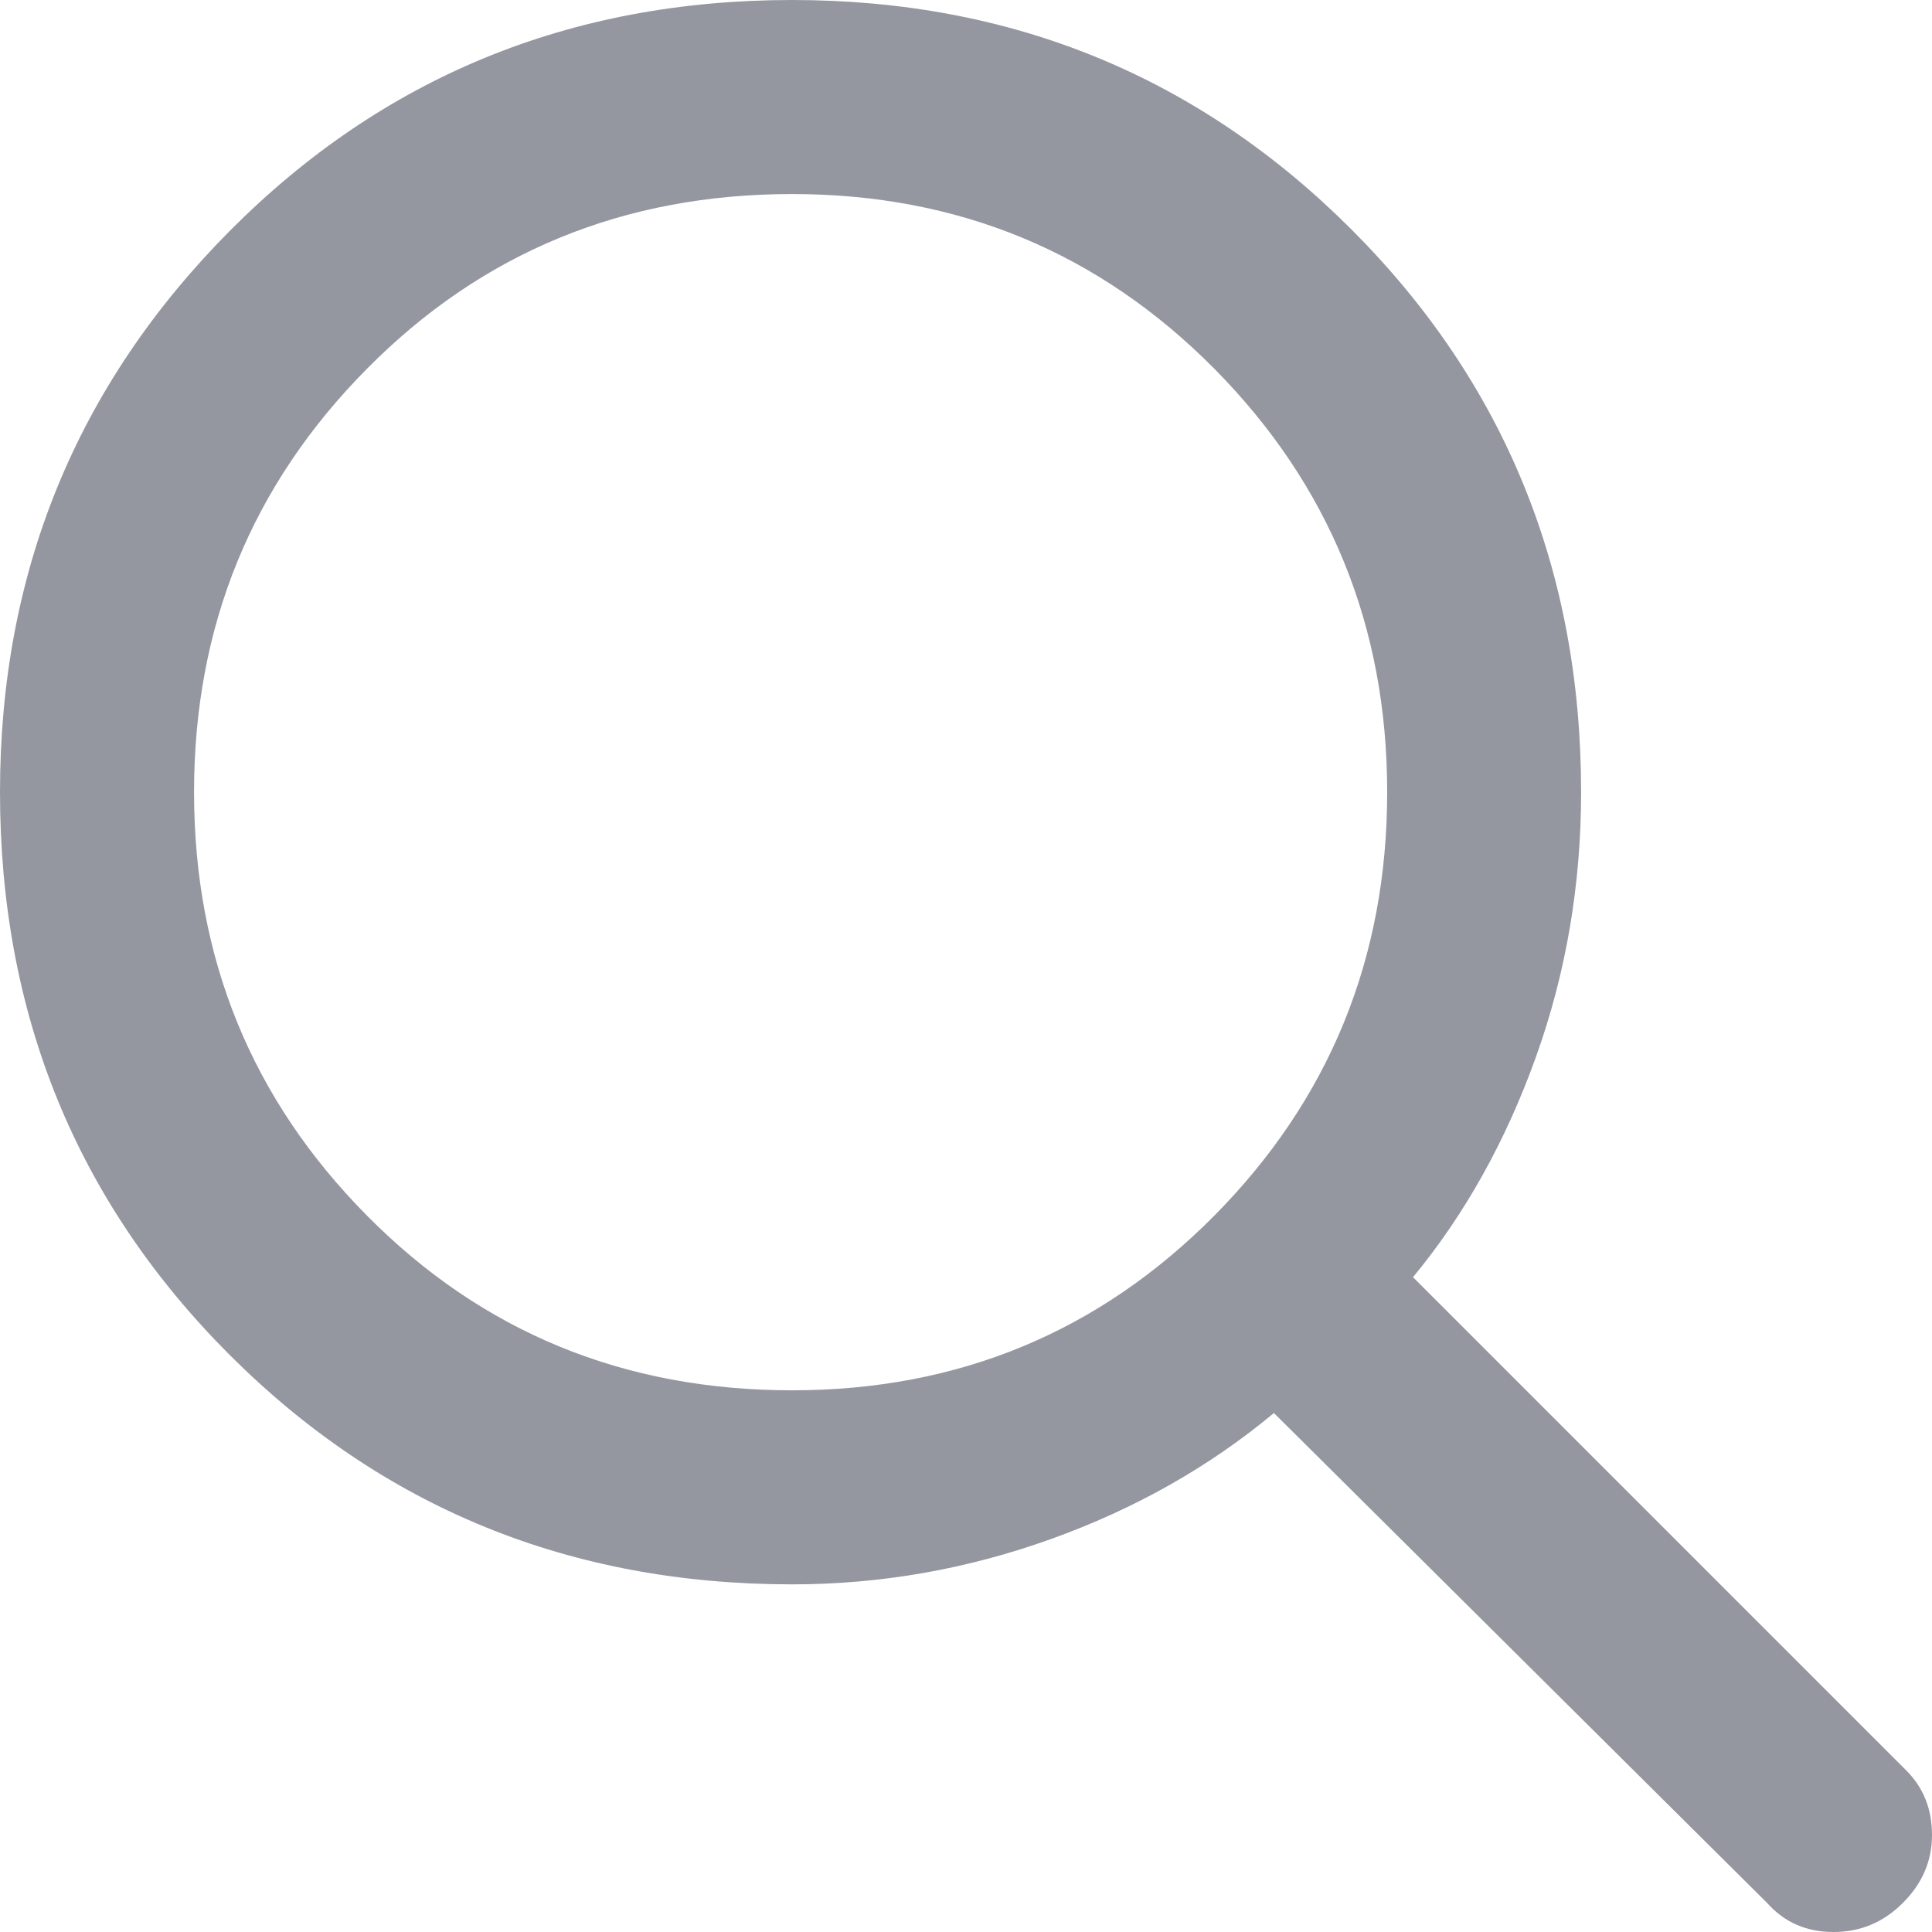
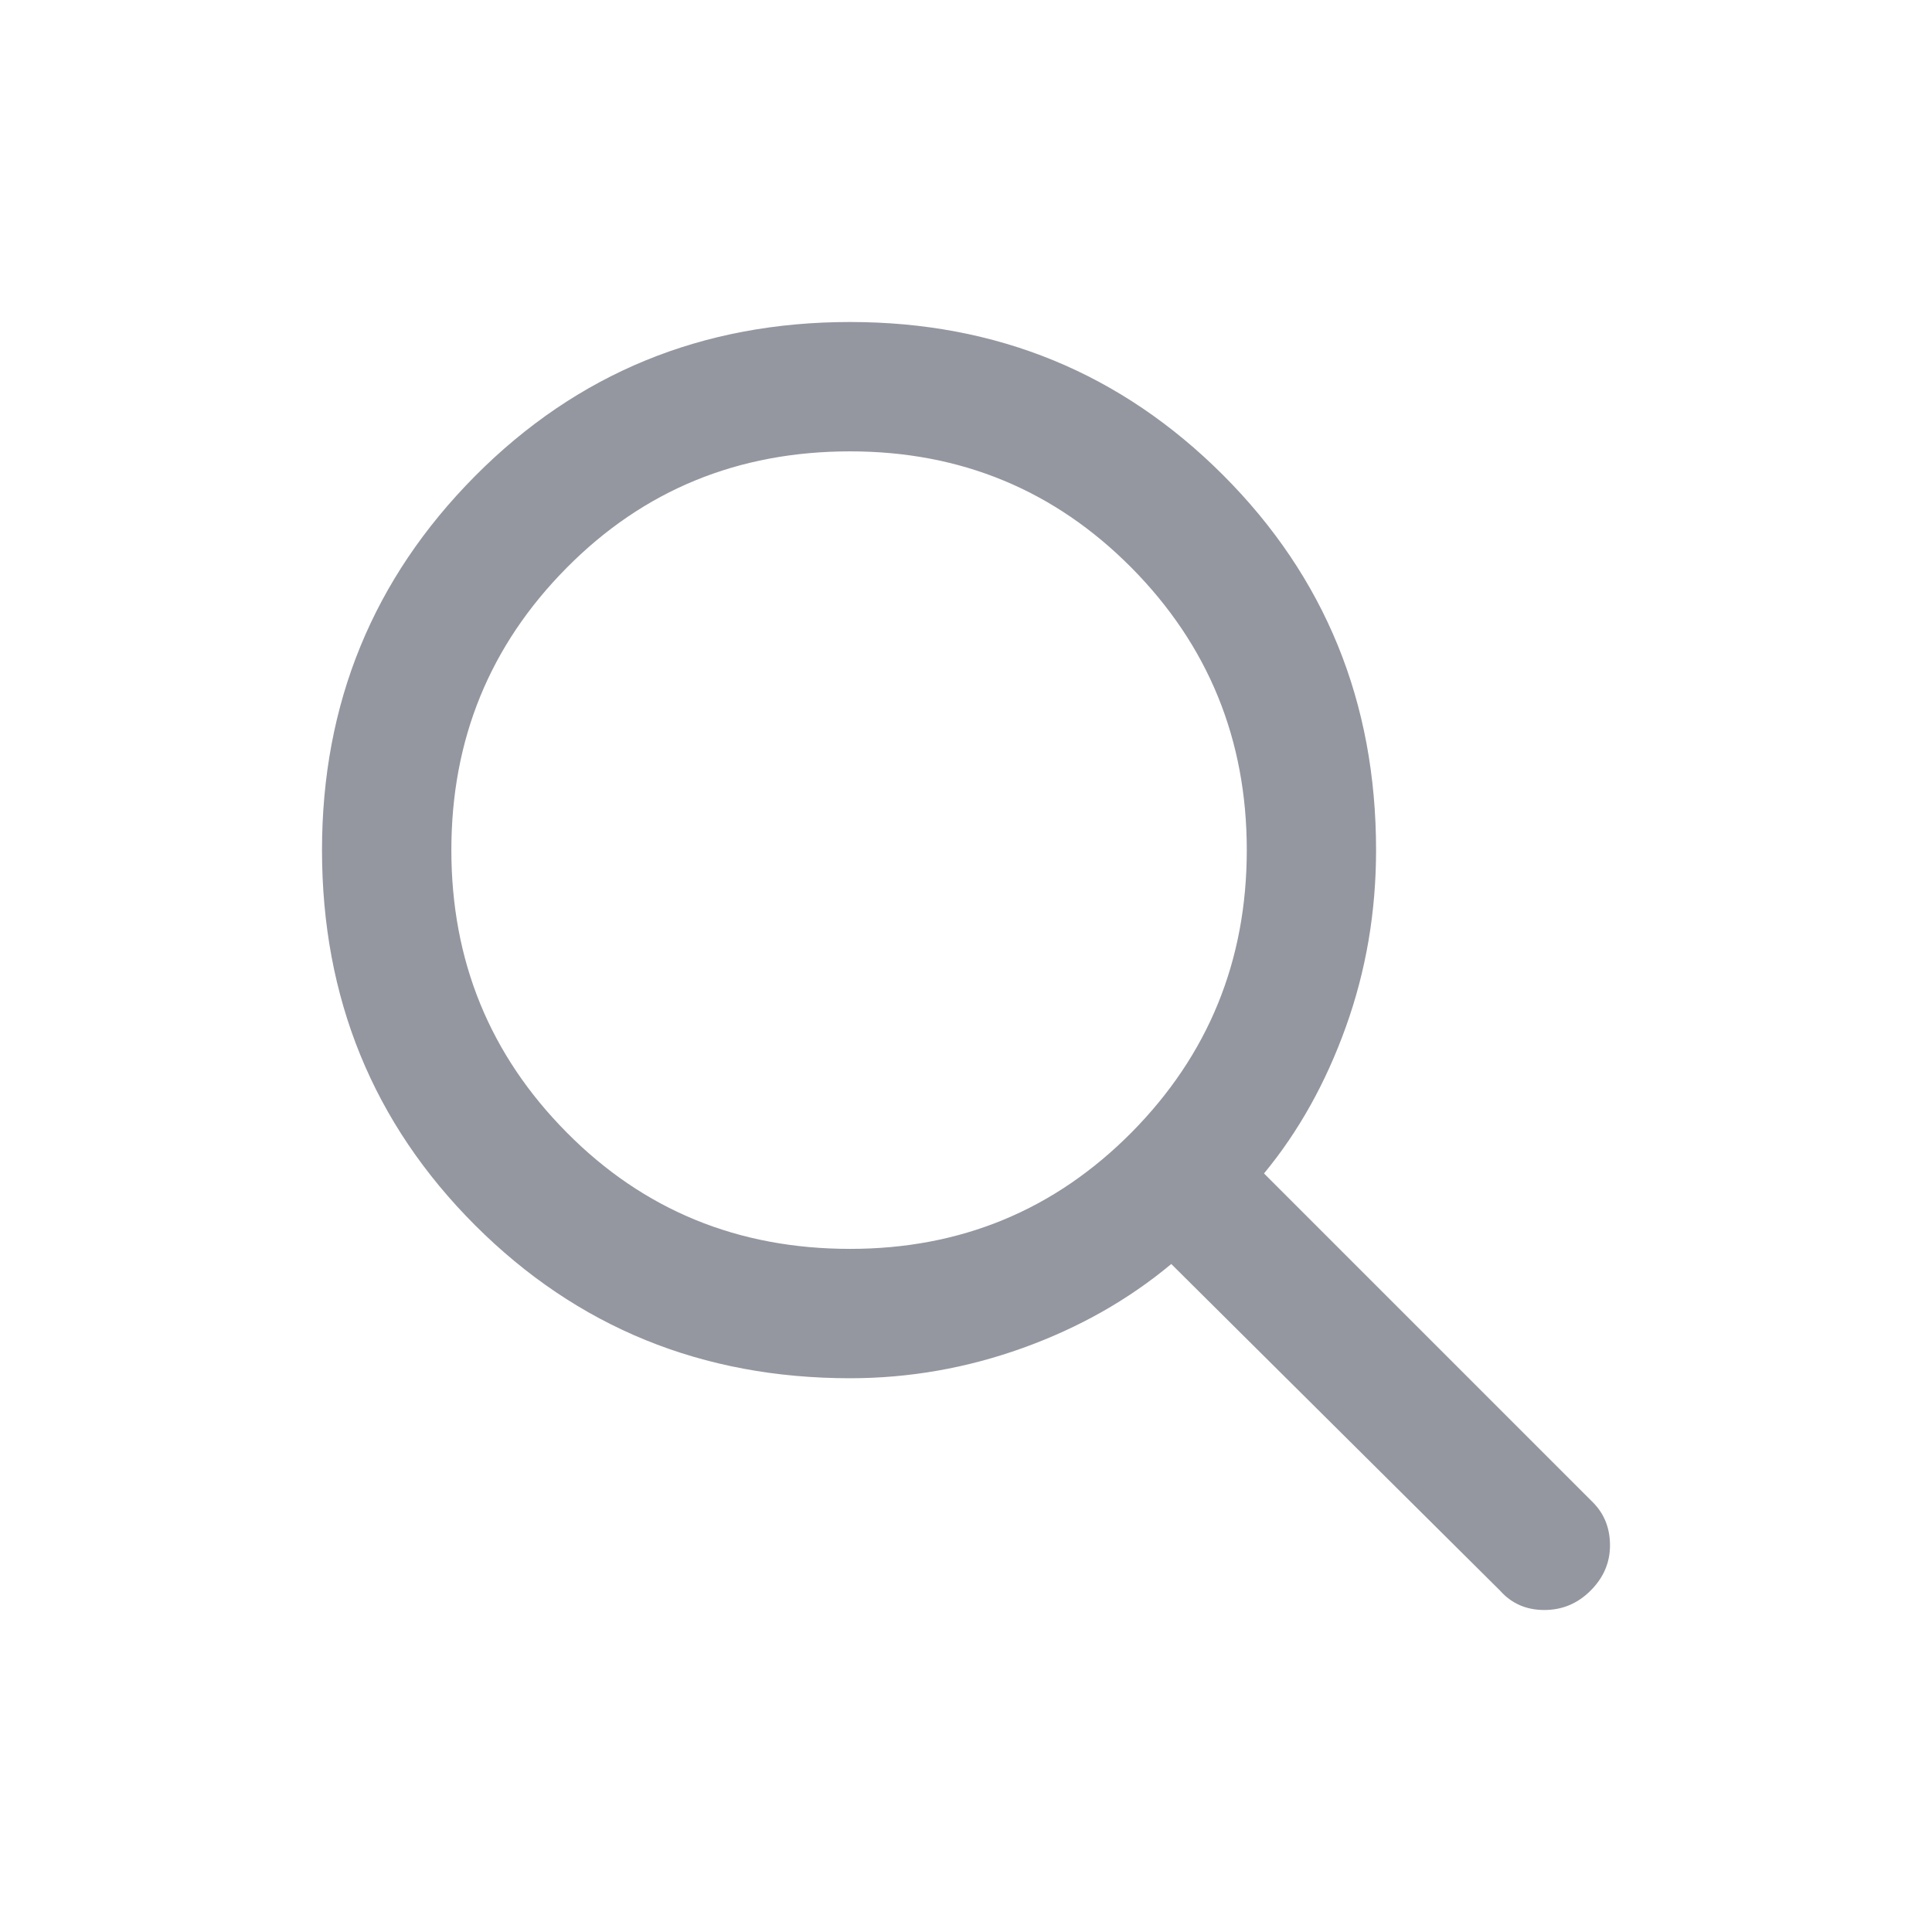
- <svg xmlns="http://www.w3.org/2000/svg" width="16" height="16" viewBox="0 0 16 16" fill="none">
-   <path d="M14.634 15.759L10.55 11.702C10.015 12.148 9.399 12.496 8.703 12.746C8.006 12.996 7.292 13.121 6.56 13.121C4.722 13.121 3.169 12.487 1.901 11.22C0.634 9.952 0 8.399 0 6.56C0 4.74 0.634 3.191 1.901 1.914C3.169 0.638 4.722 0 6.56 0C8.381 0 9.926 0.634 11.193 1.901C12.46 3.169 13.094 4.722 13.094 6.56C13.094 7.328 12.969 8.06 12.719 8.756C12.469 9.452 12.13 10.059 11.702 10.577L15.786 14.661C15.929 14.804 16 14.982 16 15.197C16 15.411 15.92 15.598 15.759 15.759C15.598 15.92 15.407 16 15.184 16C14.96 16 14.777 15.92 14.634 15.759ZM6.56 11.514C7.935 11.514 9.1 11.032 10.056 10.068C11.01 9.104 11.488 7.935 11.488 6.56C11.488 5.186 11.01 4.017 10.056 3.053C9.1 2.089 7.935 1.607 6.56 1.607C5.168 1.607 3.994 2.089 3.04 3.053C2.084 4.017 1.607 5.186 1.607 6.56C1.607 7.935 2.084 9.104 3.04 10.068C3.994 11.032 5.168 11.514 6.56 11.514Z" fill="#9497A0" />
+ <svg xmlns="http://www.w3.org/2000/svg" width="24" height="24" viewBox="0 0 24 24" fill="none">
+   <mask id="mask0_725_638" style="mask-type:alpha" maskUnits="userSpaceOnUse" x="0" y="0" width="24" height="24">
+     <rect width="24" height="24" fill="#D9D9D9" />
+   </mask>
+   <g mask="url(#mask0_725_638)">
+     <path d="M18.634 19.759L14.55 15.702C14.015 16.148 13.399 16.496 12.703 16.746C12.007 16.996 11.292 17.121 10.56 17.121C8.722 17.121 7.169 16.487 5.901 15.22C4.634 13.952 4 12.399 4 10.56C4 8.74 4.634 7.191 5.901 5.914C7.169 4.638 8.722 4 10.56 4C12.381 4 13.925 4.634 15.193 5.901C16.46 7.169 17.094 8.722 17.094 10.56C17.094 11.328 16.969 12.06 16.719 12.756C16.469 13.453 16.13 14.059 15.702 14.577L19.786 18.661C19.929 18.804 20 18.983 20 19.197C20 19.411 19.92 19.598 19.759 19.759C19.598 19.92 19.407 20 19.184 20C18.96 20 18.777 19.92 18.634 19.759ZM10.56 15.514C11.935 15.514 13.1 15.032 14.056 14.068C15.01 13.104 15.488 11.935 15.488 10.56C15.488 9.186 15.01 8.017 14.056 7.053C13.1 6.089 11.935 5.607 10.56 5.607C9.168 5.607 7.994 6.089 7.04 7.053C6.084 8.017 5.607 9.186 5.607 10.56C5.607 11.935 6.084 13.104 7.04 14.068C7.994 15.032 9.168 15.514 10.56 15.514Z" fill="#9497A0" />
+   </g>
</svg>
